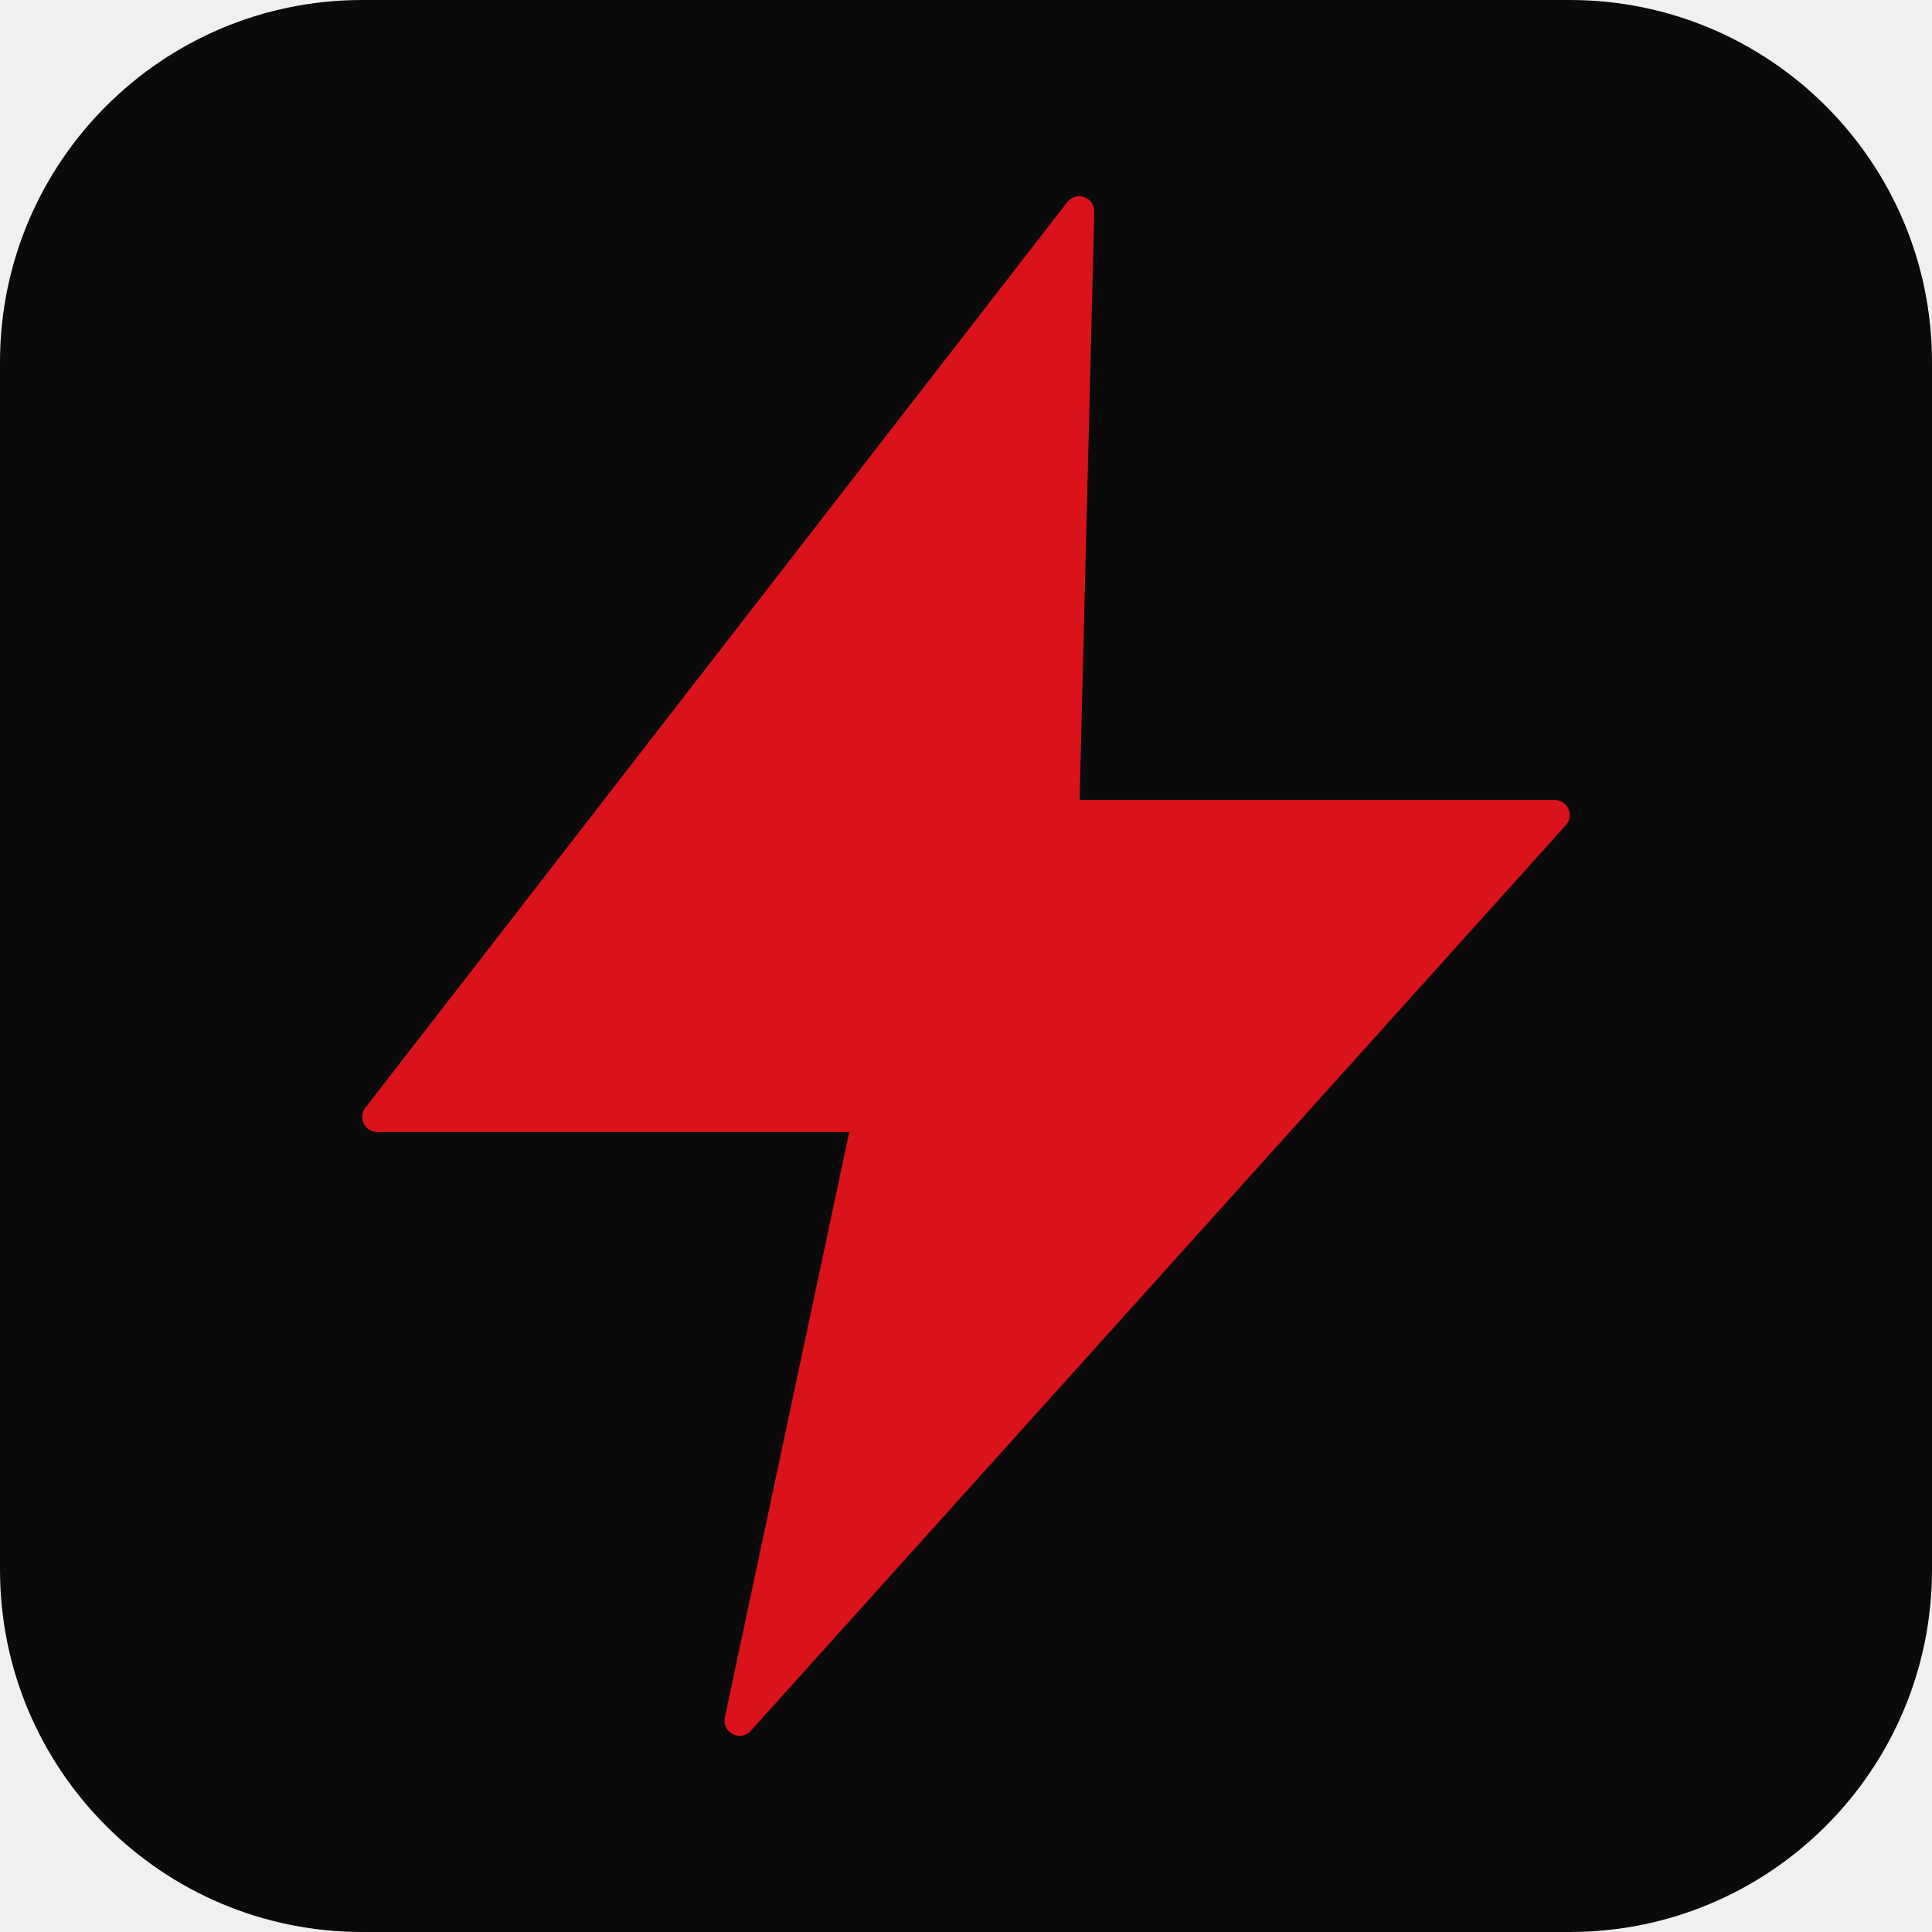
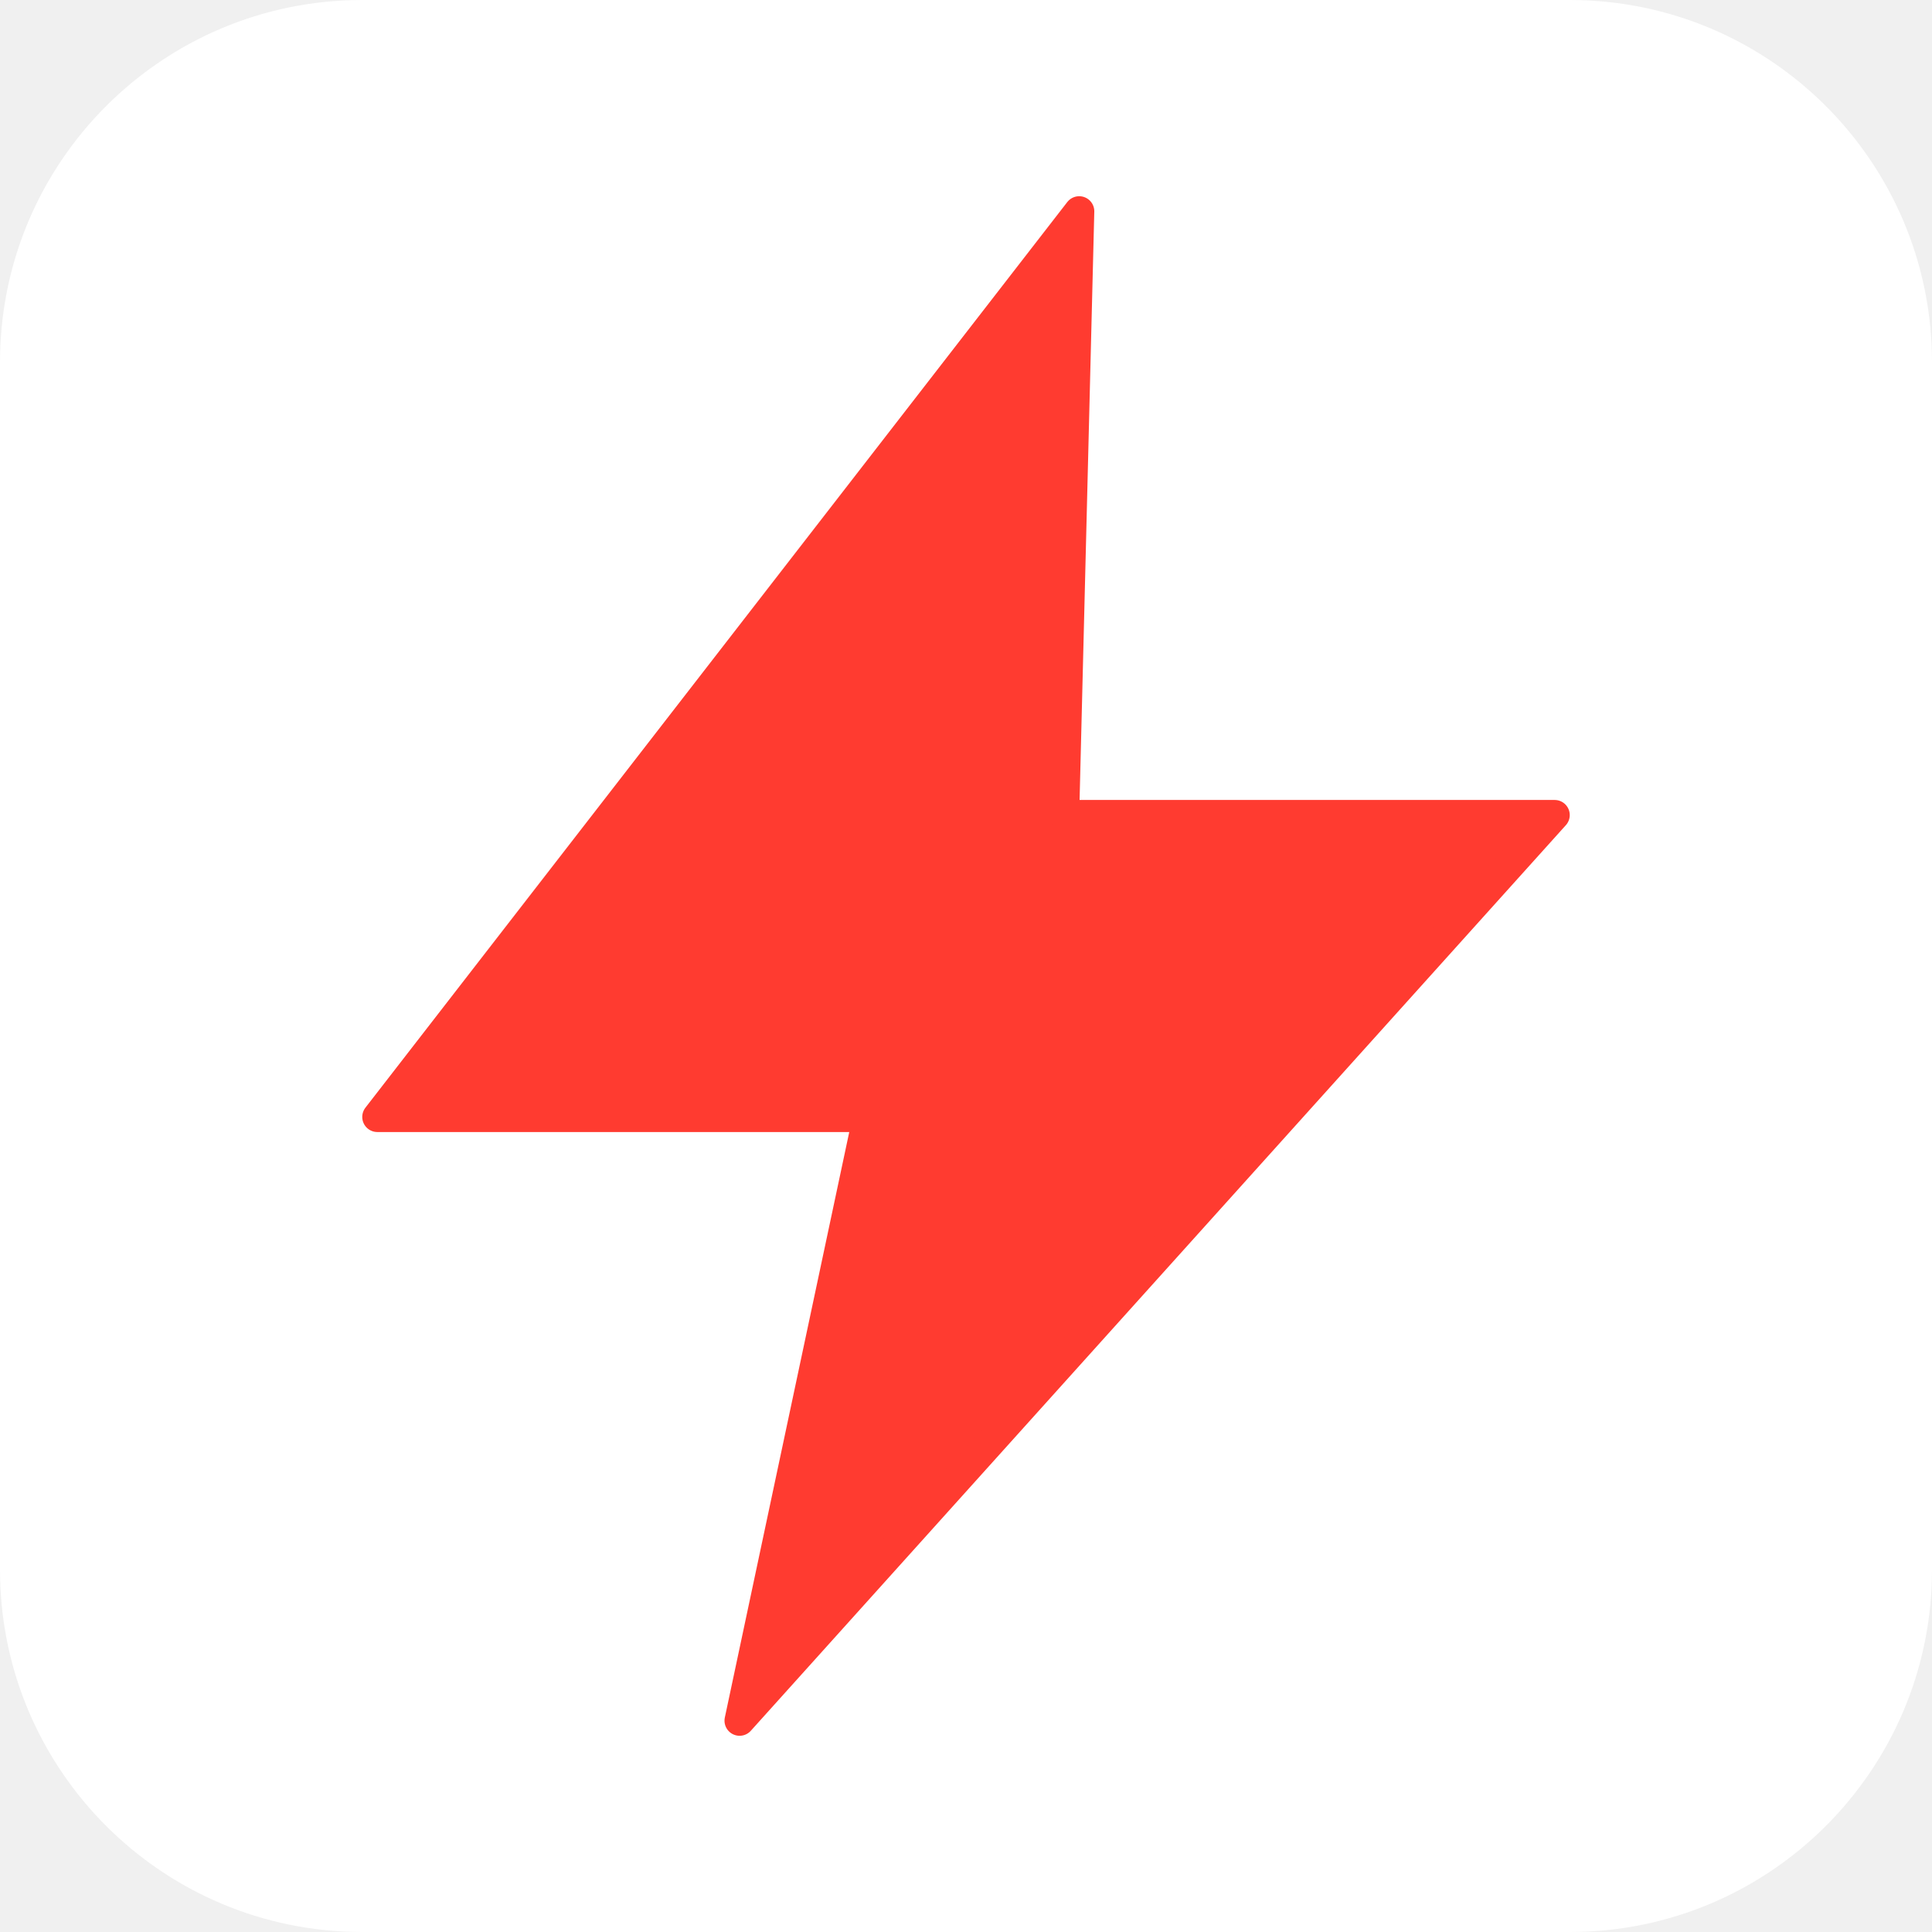
<svg xmlns="http://www.w3.org/2000/svg" viewBox="0 0 512 512">
-   <rect width="512" height="512" rx="96" fill="#0a0a0a" />
-   <path d="M 286 56            L 100 296            L 230 296            L 196 456            L 412 216            L 282 216            Z" fill="#DA121A" stroke="#DA121A" stroke-width="8" stroke-linejoin="round" />
+   <rect width="512" height="512" rx="96" fill="#ffffff" />
+   <path d="M 286 56            L 100 296            L 230 296            L 196 456            L 412 216            L 282 216            Z" fill="#FF3B30" stroke="#FF3B30" stroke-width="8" stroke-linejoin="round" />
</svg>
